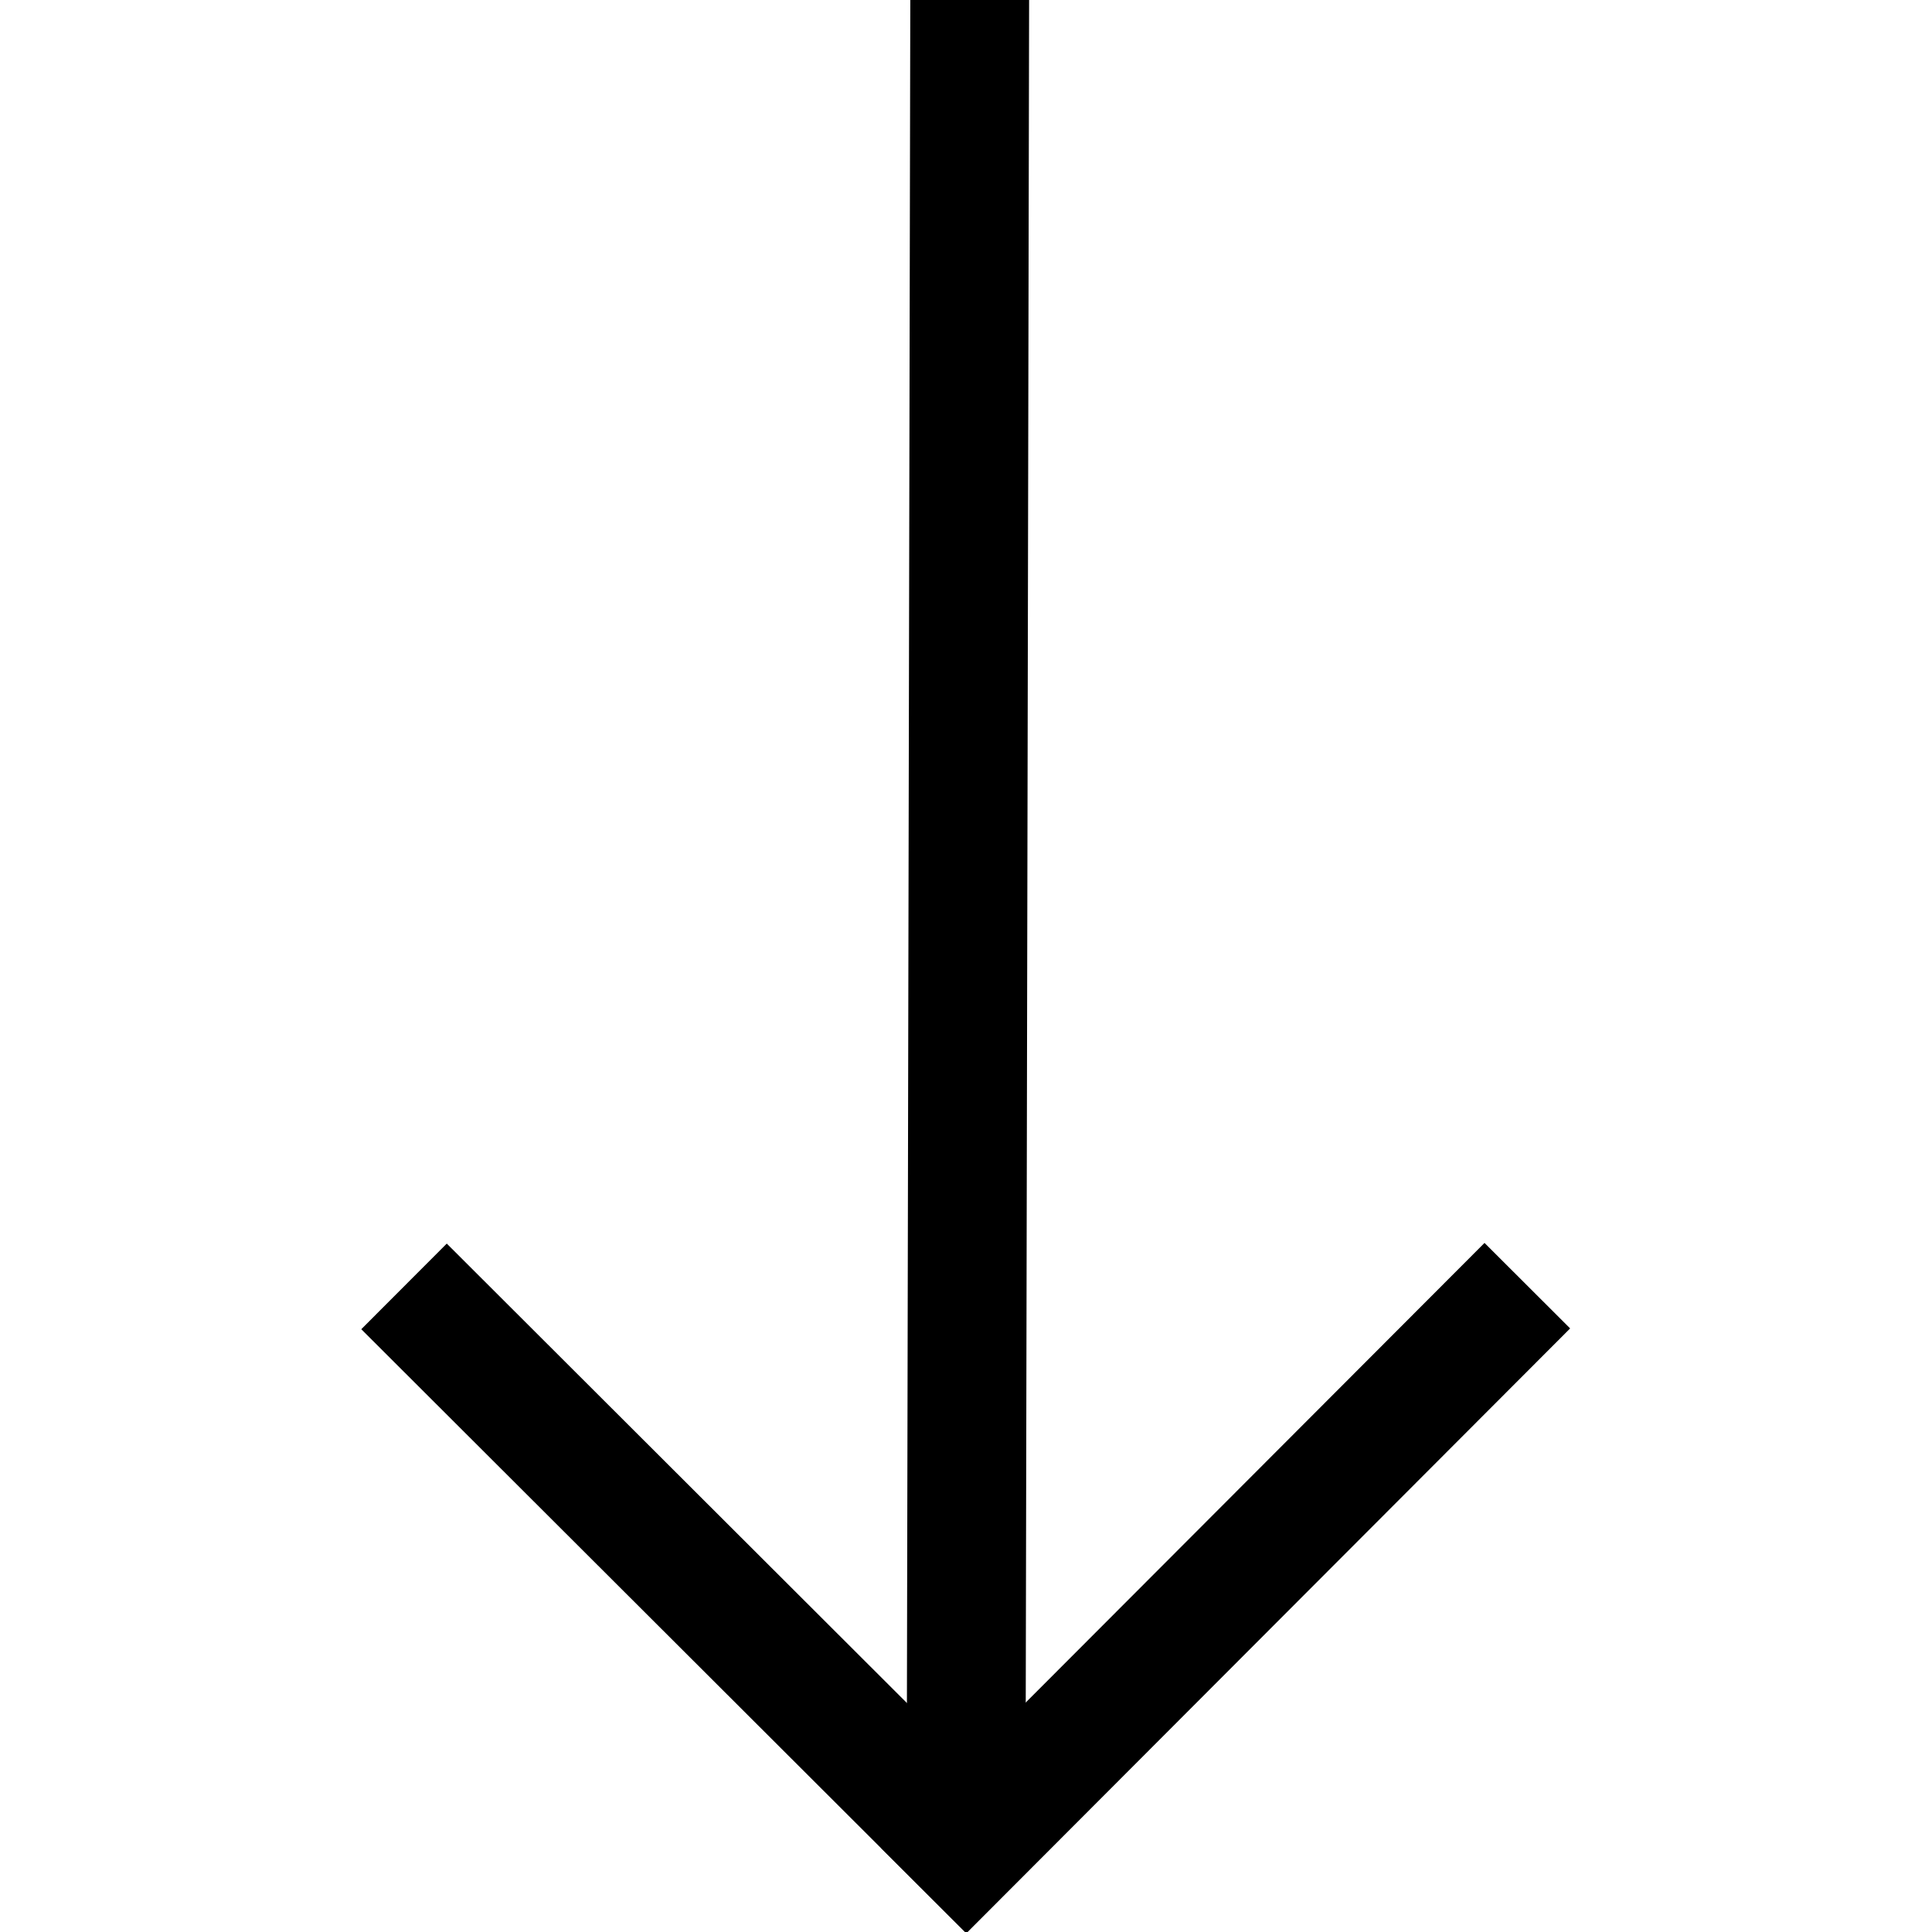
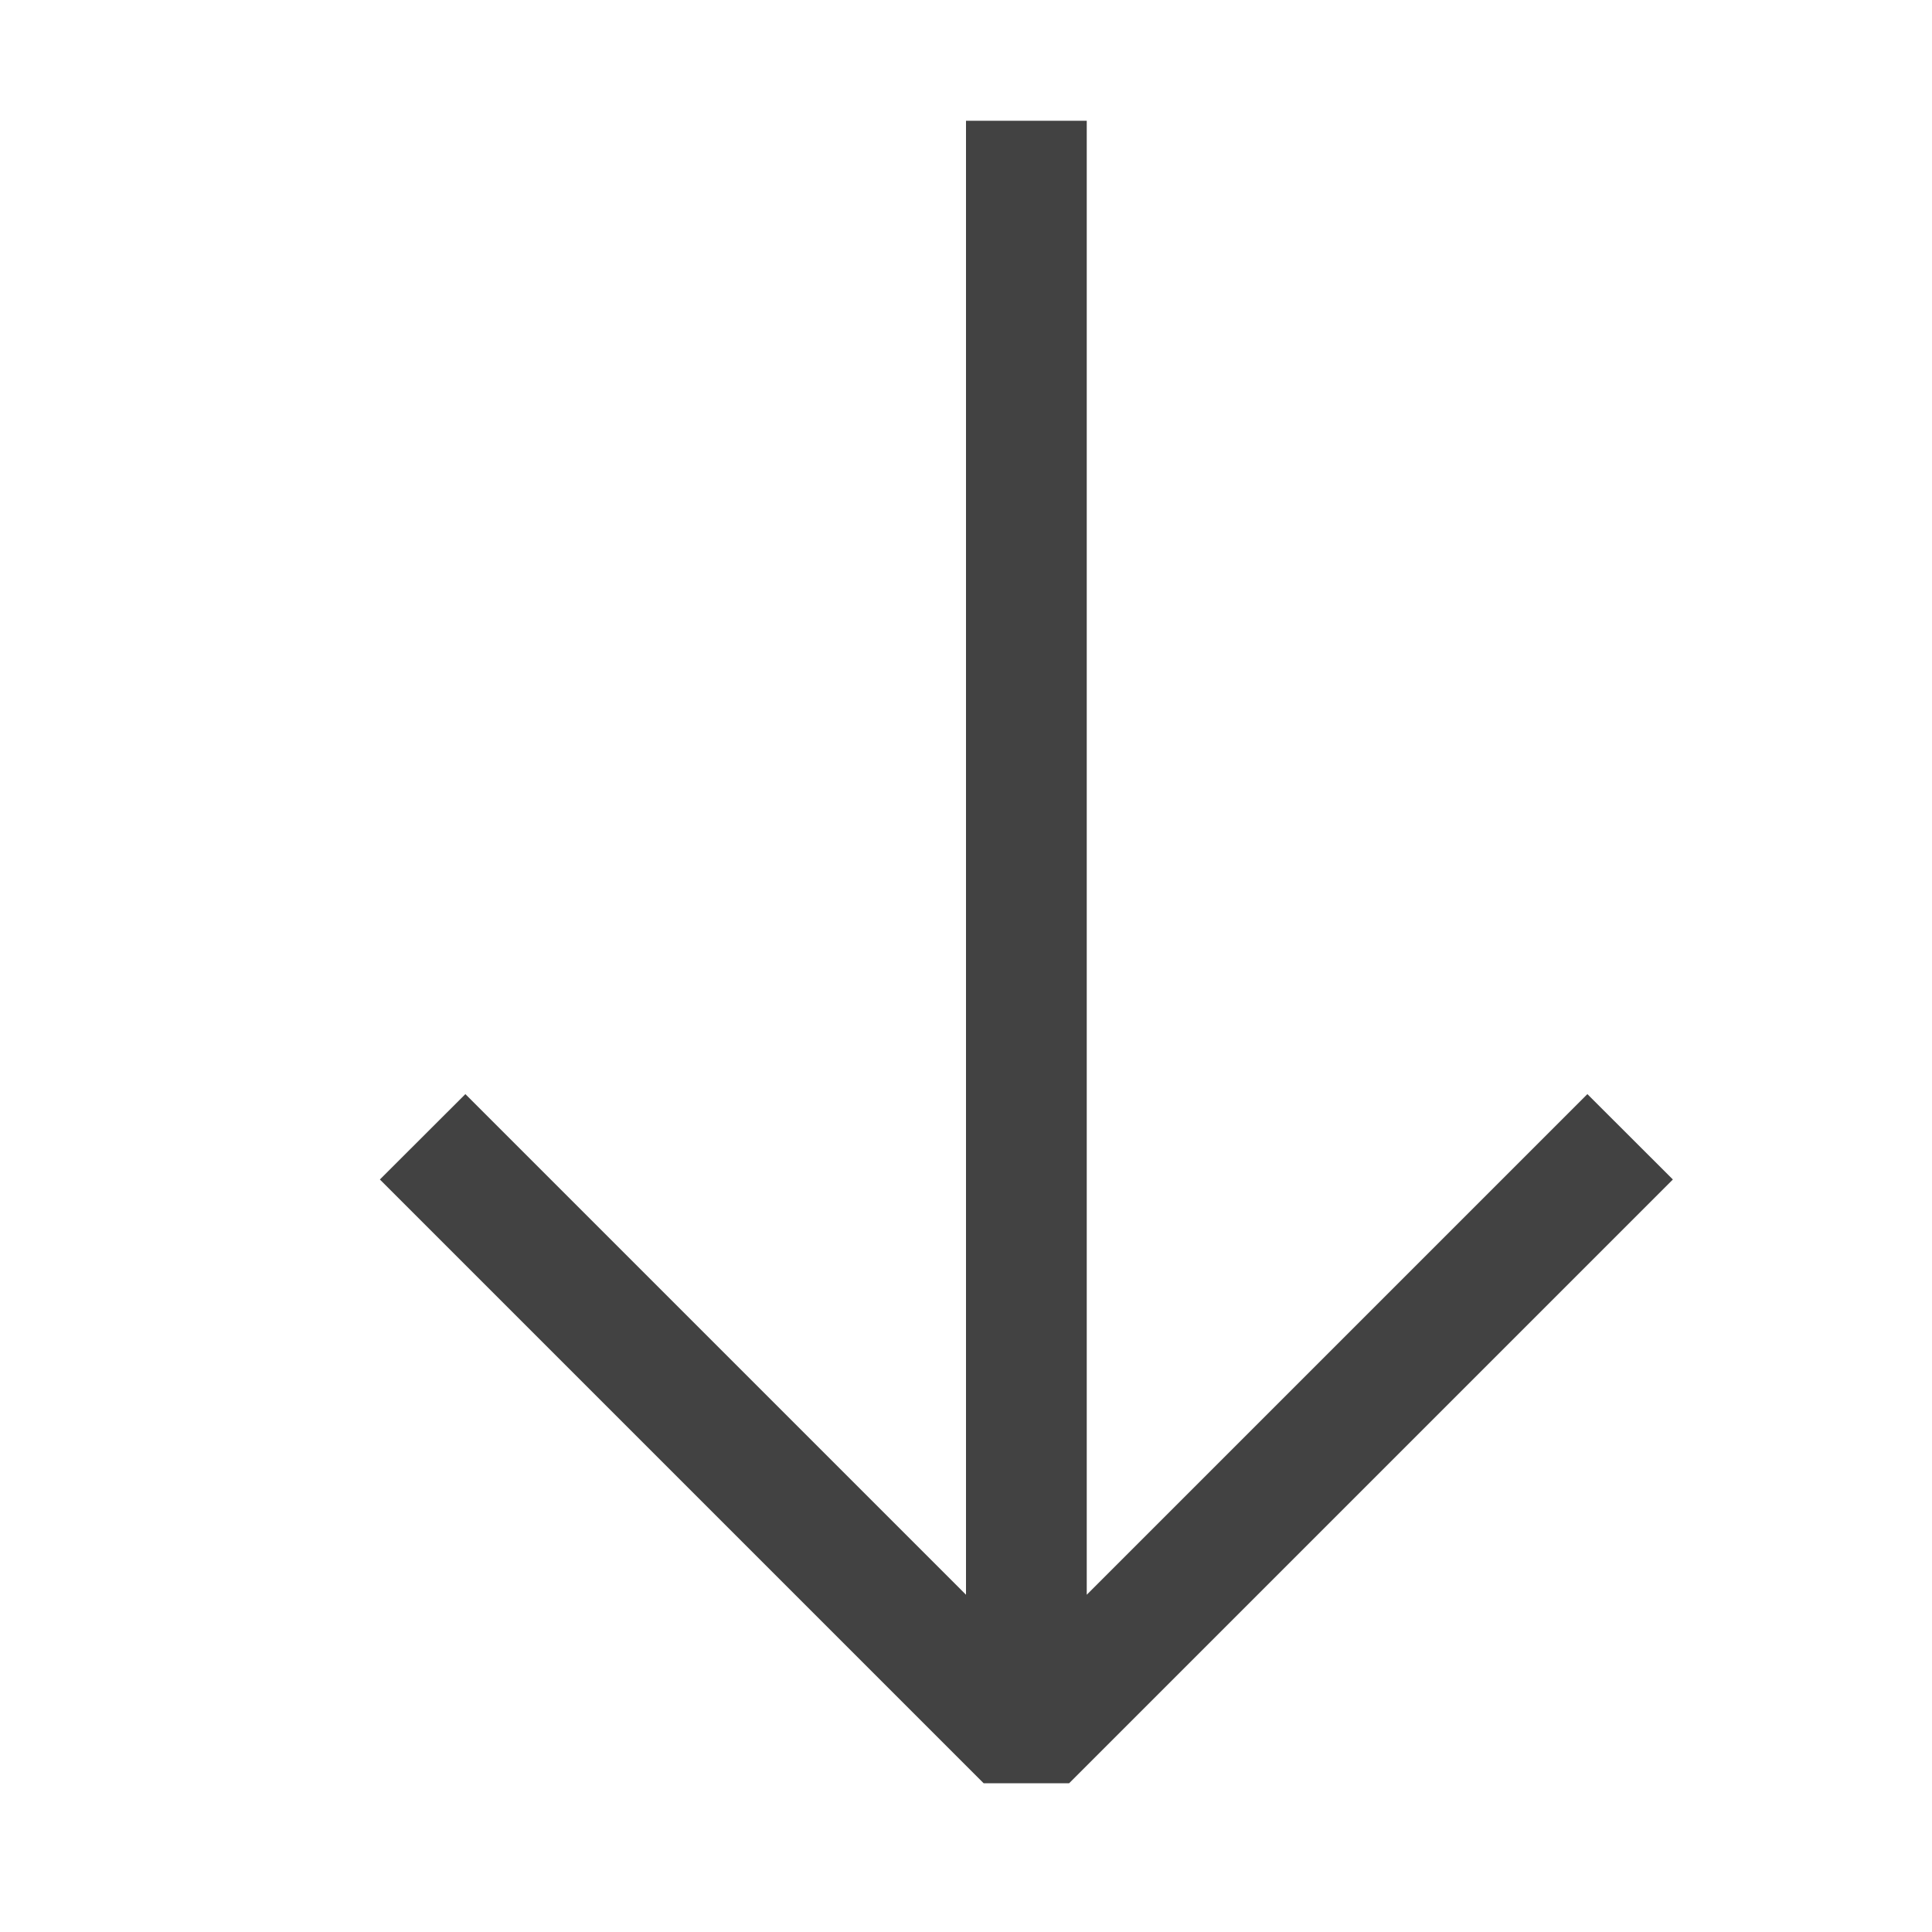
- <svg xmlns="http://www.w3.org/2000/svg" fill="#000000" stroke="#000000" height="16" viewBox="0 0 24 24" width="16">
-   <g transform="translate(-3,-0.00585938)">
-     <path d="M 15.046,0 C 15,23.237 15,23.237 15,23.237" style="stroke-width:1.476px;" />
-     <path d="m 21.973,15.977 c -7.5,7.513 -7.5,7.513 -7.5,7.513" style="stroke-width:1.503px" />
-     <path d="M 15.531,23.486 C 8.019,15.986 8.019,15.986 8.019,15.986" style="stroke-width:1.503px;" />
-   </g>
+ <svg xmlns="http://www.w3.org/2000/svg" width="16" height="16" viewBox="0 0 16 16" fill="none">
+   <path fill-rule="evenodd" clip-rule="evenodd" d="M3.146 9.768L8.146 14.768L8.854 14.768L13.854 9.768L13.146 9.061L9 13.207L9 1L8 1L8 13.207L3.854 9.061L3.146 9.768Z" fill="#424242" />
</svg>
